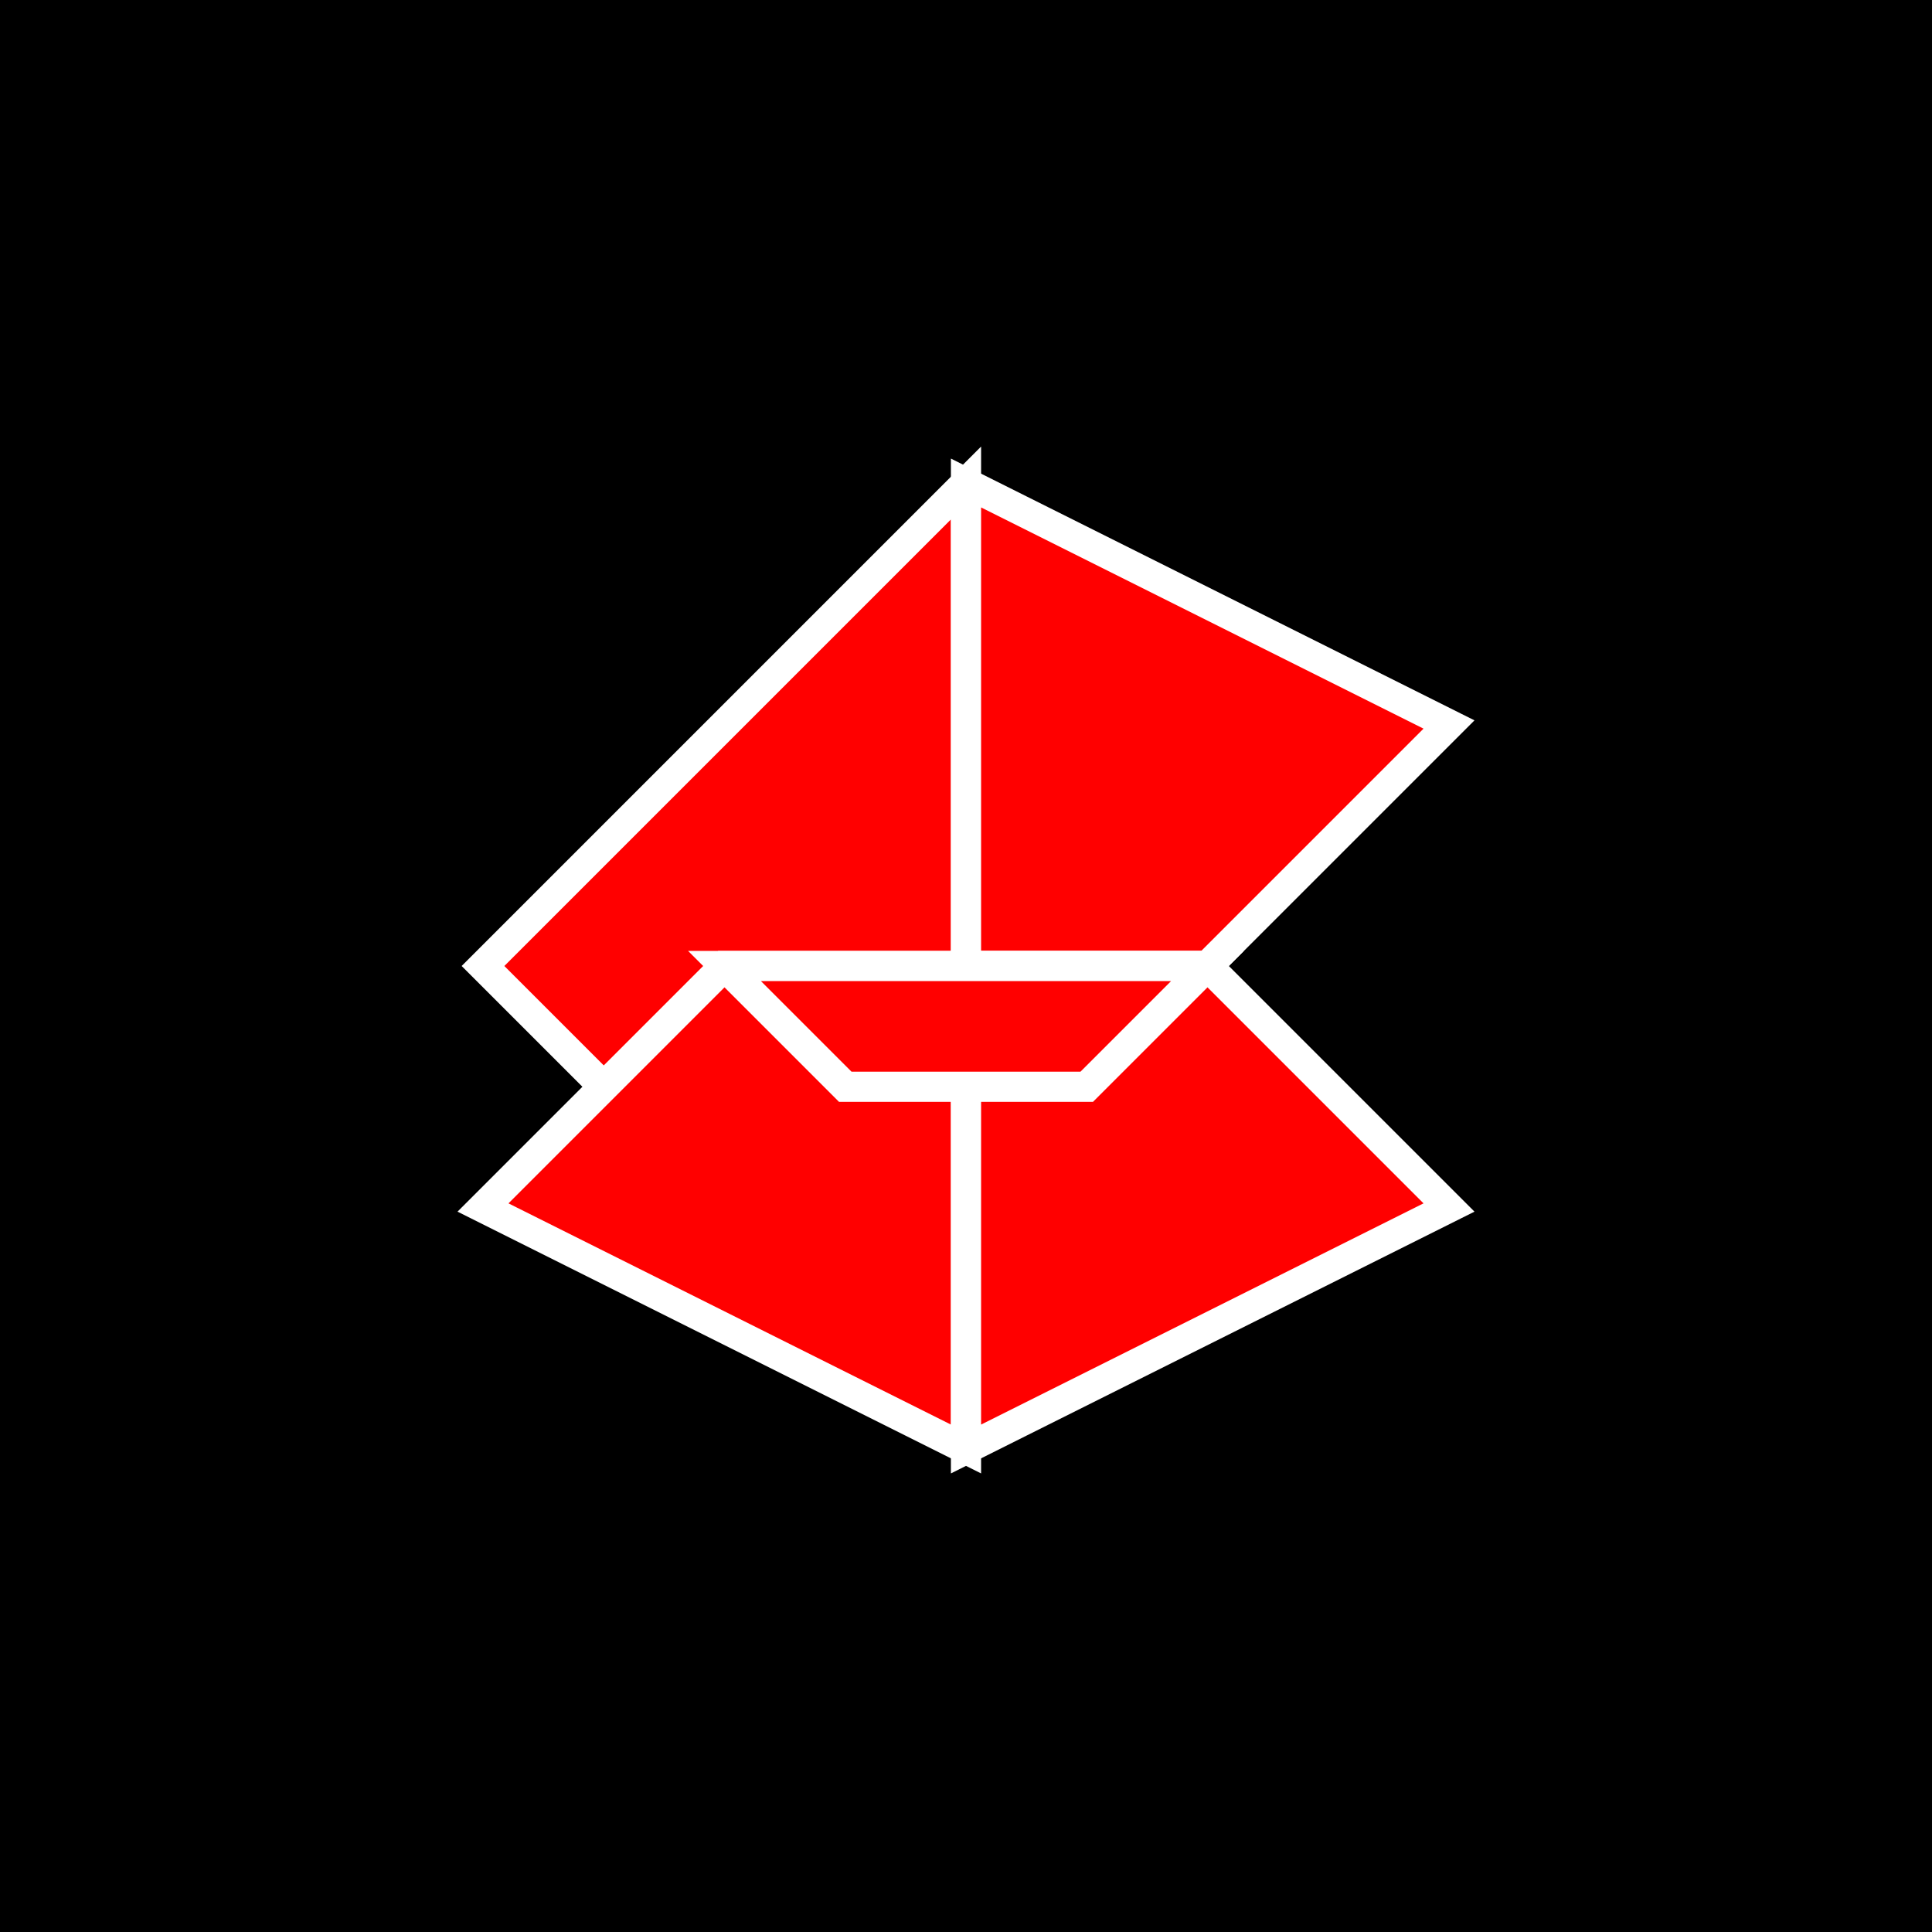
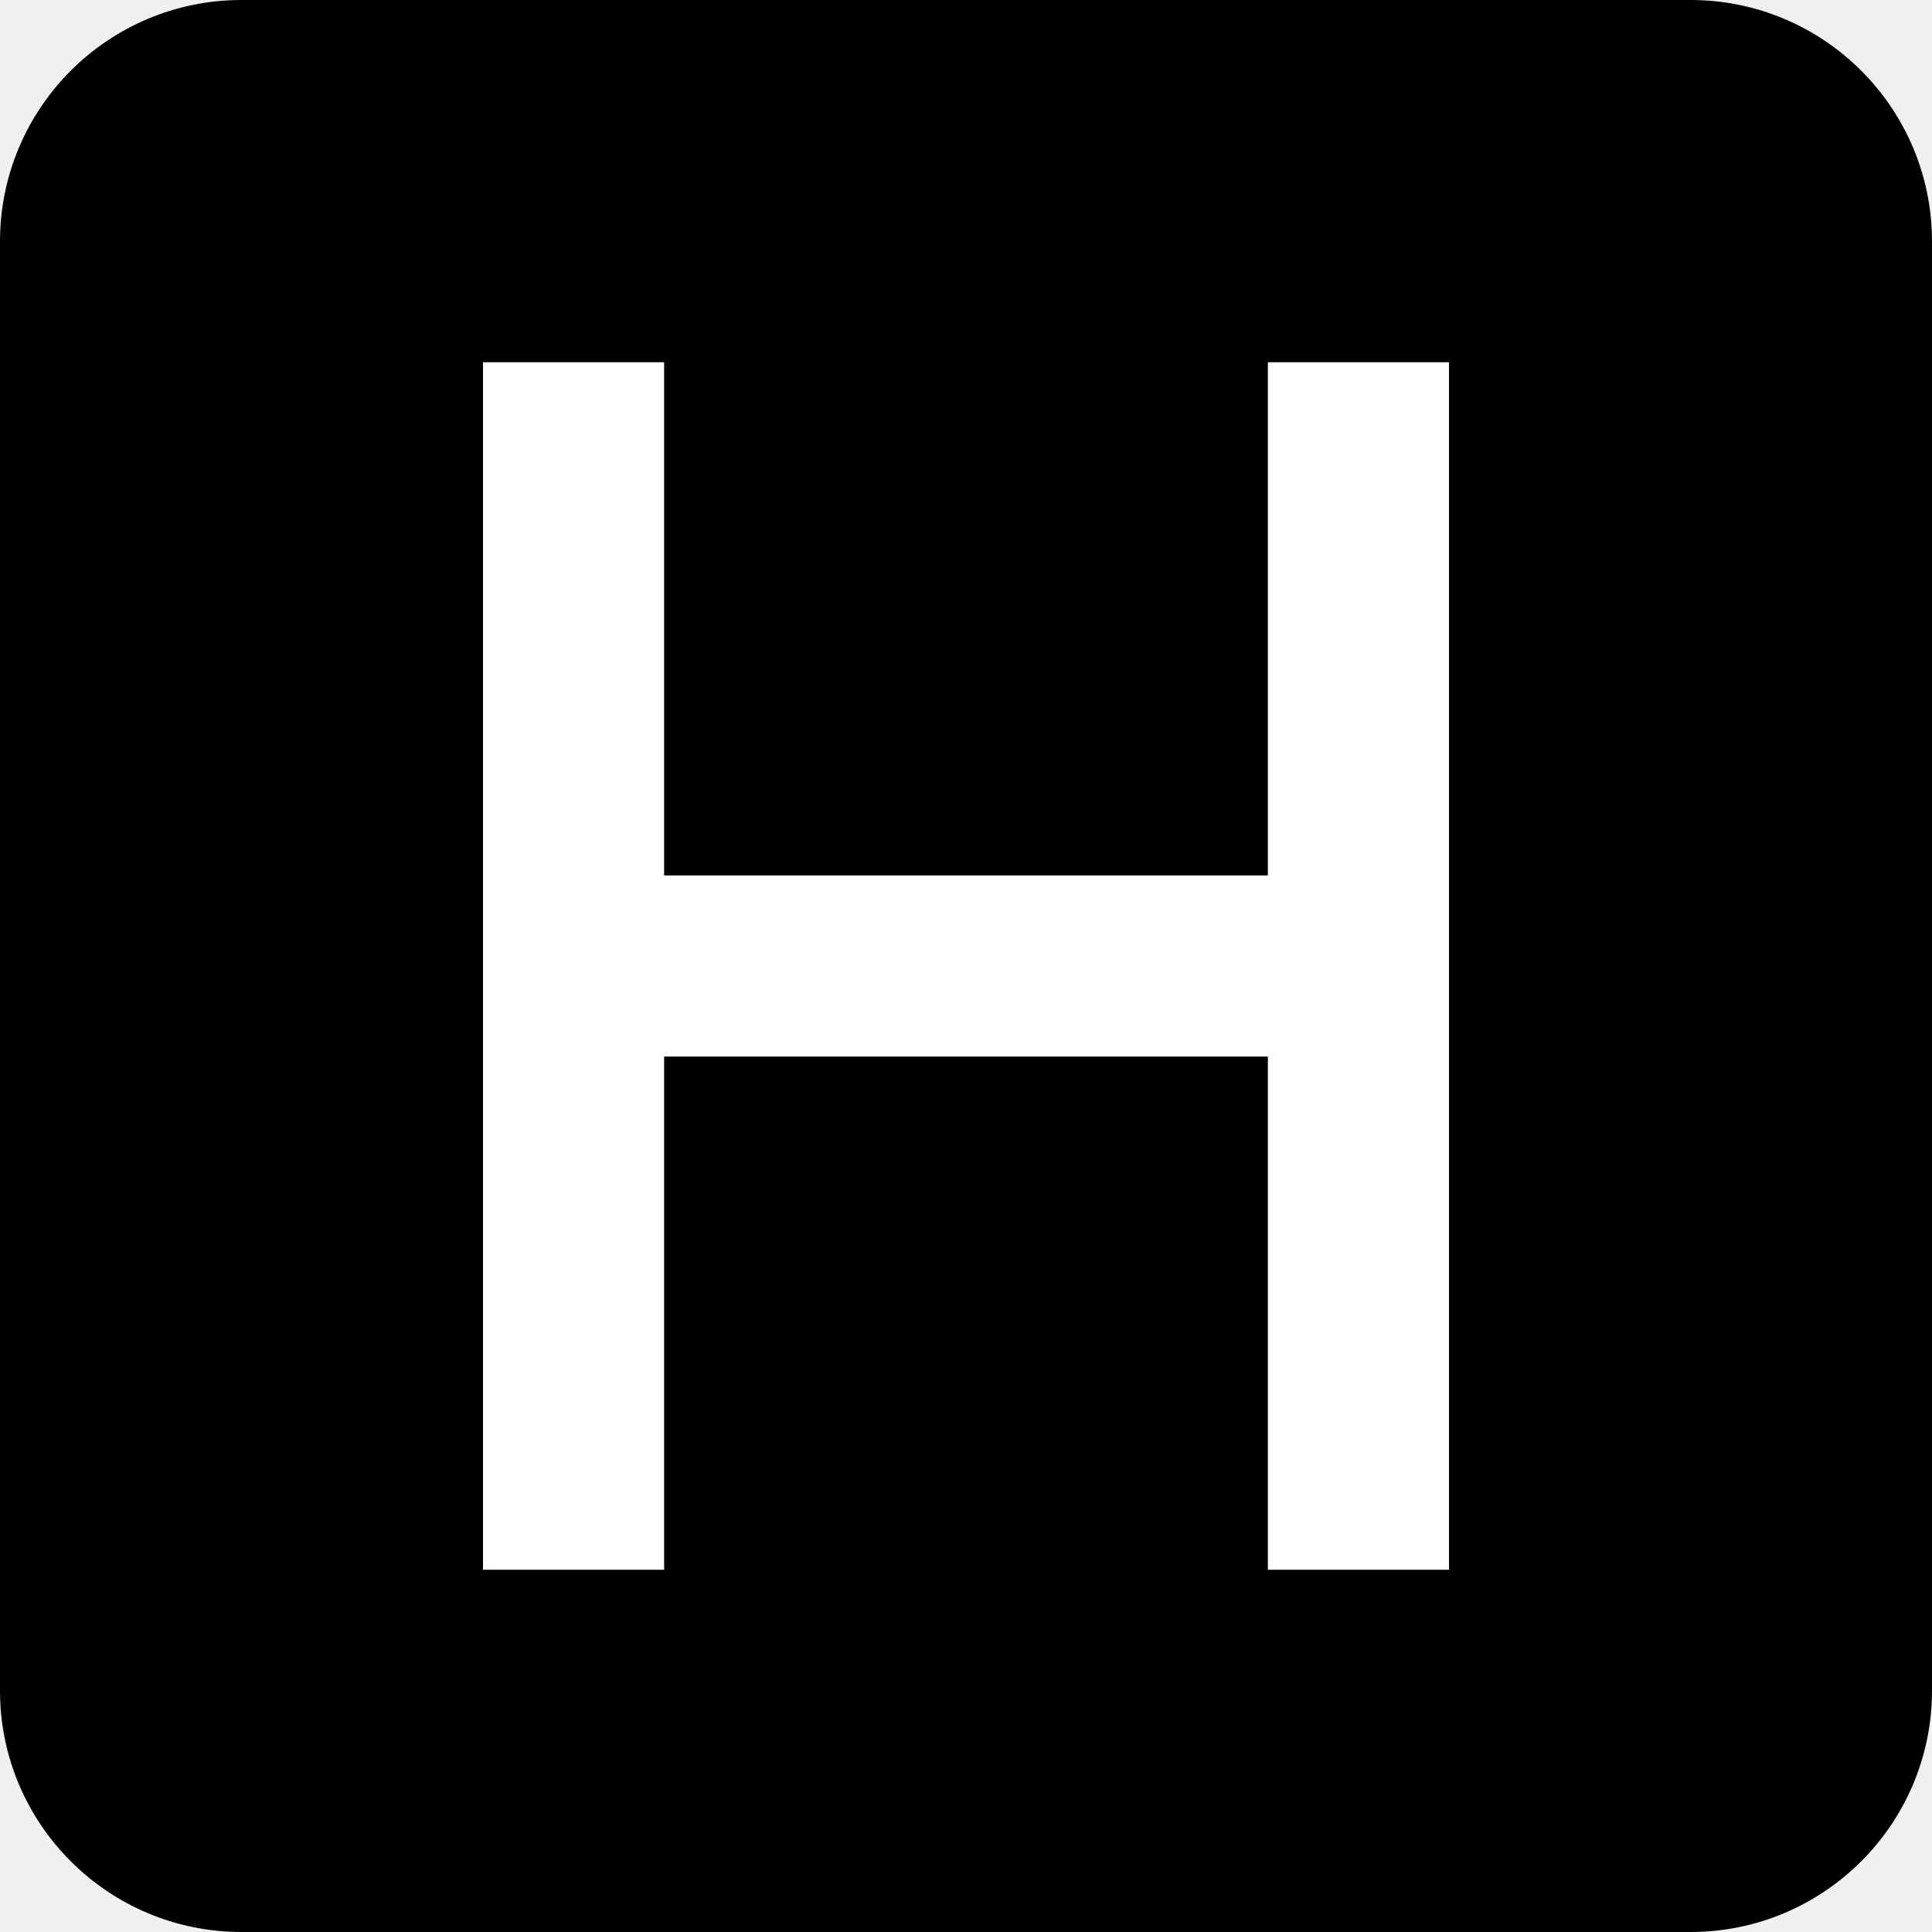
<svg xmlns="http://www.w3.org/2000/svg" viewBox="0 0 32 32" width="32" height="32">
  <defs>
    <style>
-       .symbol { fill: #ff0000; stroke: #ffffff; stroke-width: 0.5; }
+       .letter { fill: #ffffff; }
      .background { fill: #000000; }
    </style>
  </defs>
-   <rect class="background" width="32" height="32" />
-   <g class="symbol">
-     <path d="M16 8 L8 16 L12 20 L16 16 Z" />
-     <path d="M16 8 L24 12 L20 16 L16 16 Z" />
-     <path d="M16 24 L8 20 L12 16 L16 16 Z" />
-     <path d="M16 24 L24 20 L20 16 L16 16 Z" />
-     <path d="M12 16 L20 16 L18 18 L14 18 Z" />
+   <rect class="background" width="32" height="32" rx="4" />
+   <g class="letter">
+     <rect x="8" y="6" width="3" height="20" />
+     <rect x="21" y="6" width="3" height="20" />
+     <rect x="8" y="14.5" width="16" height="3" />
  </g>
</svg>
